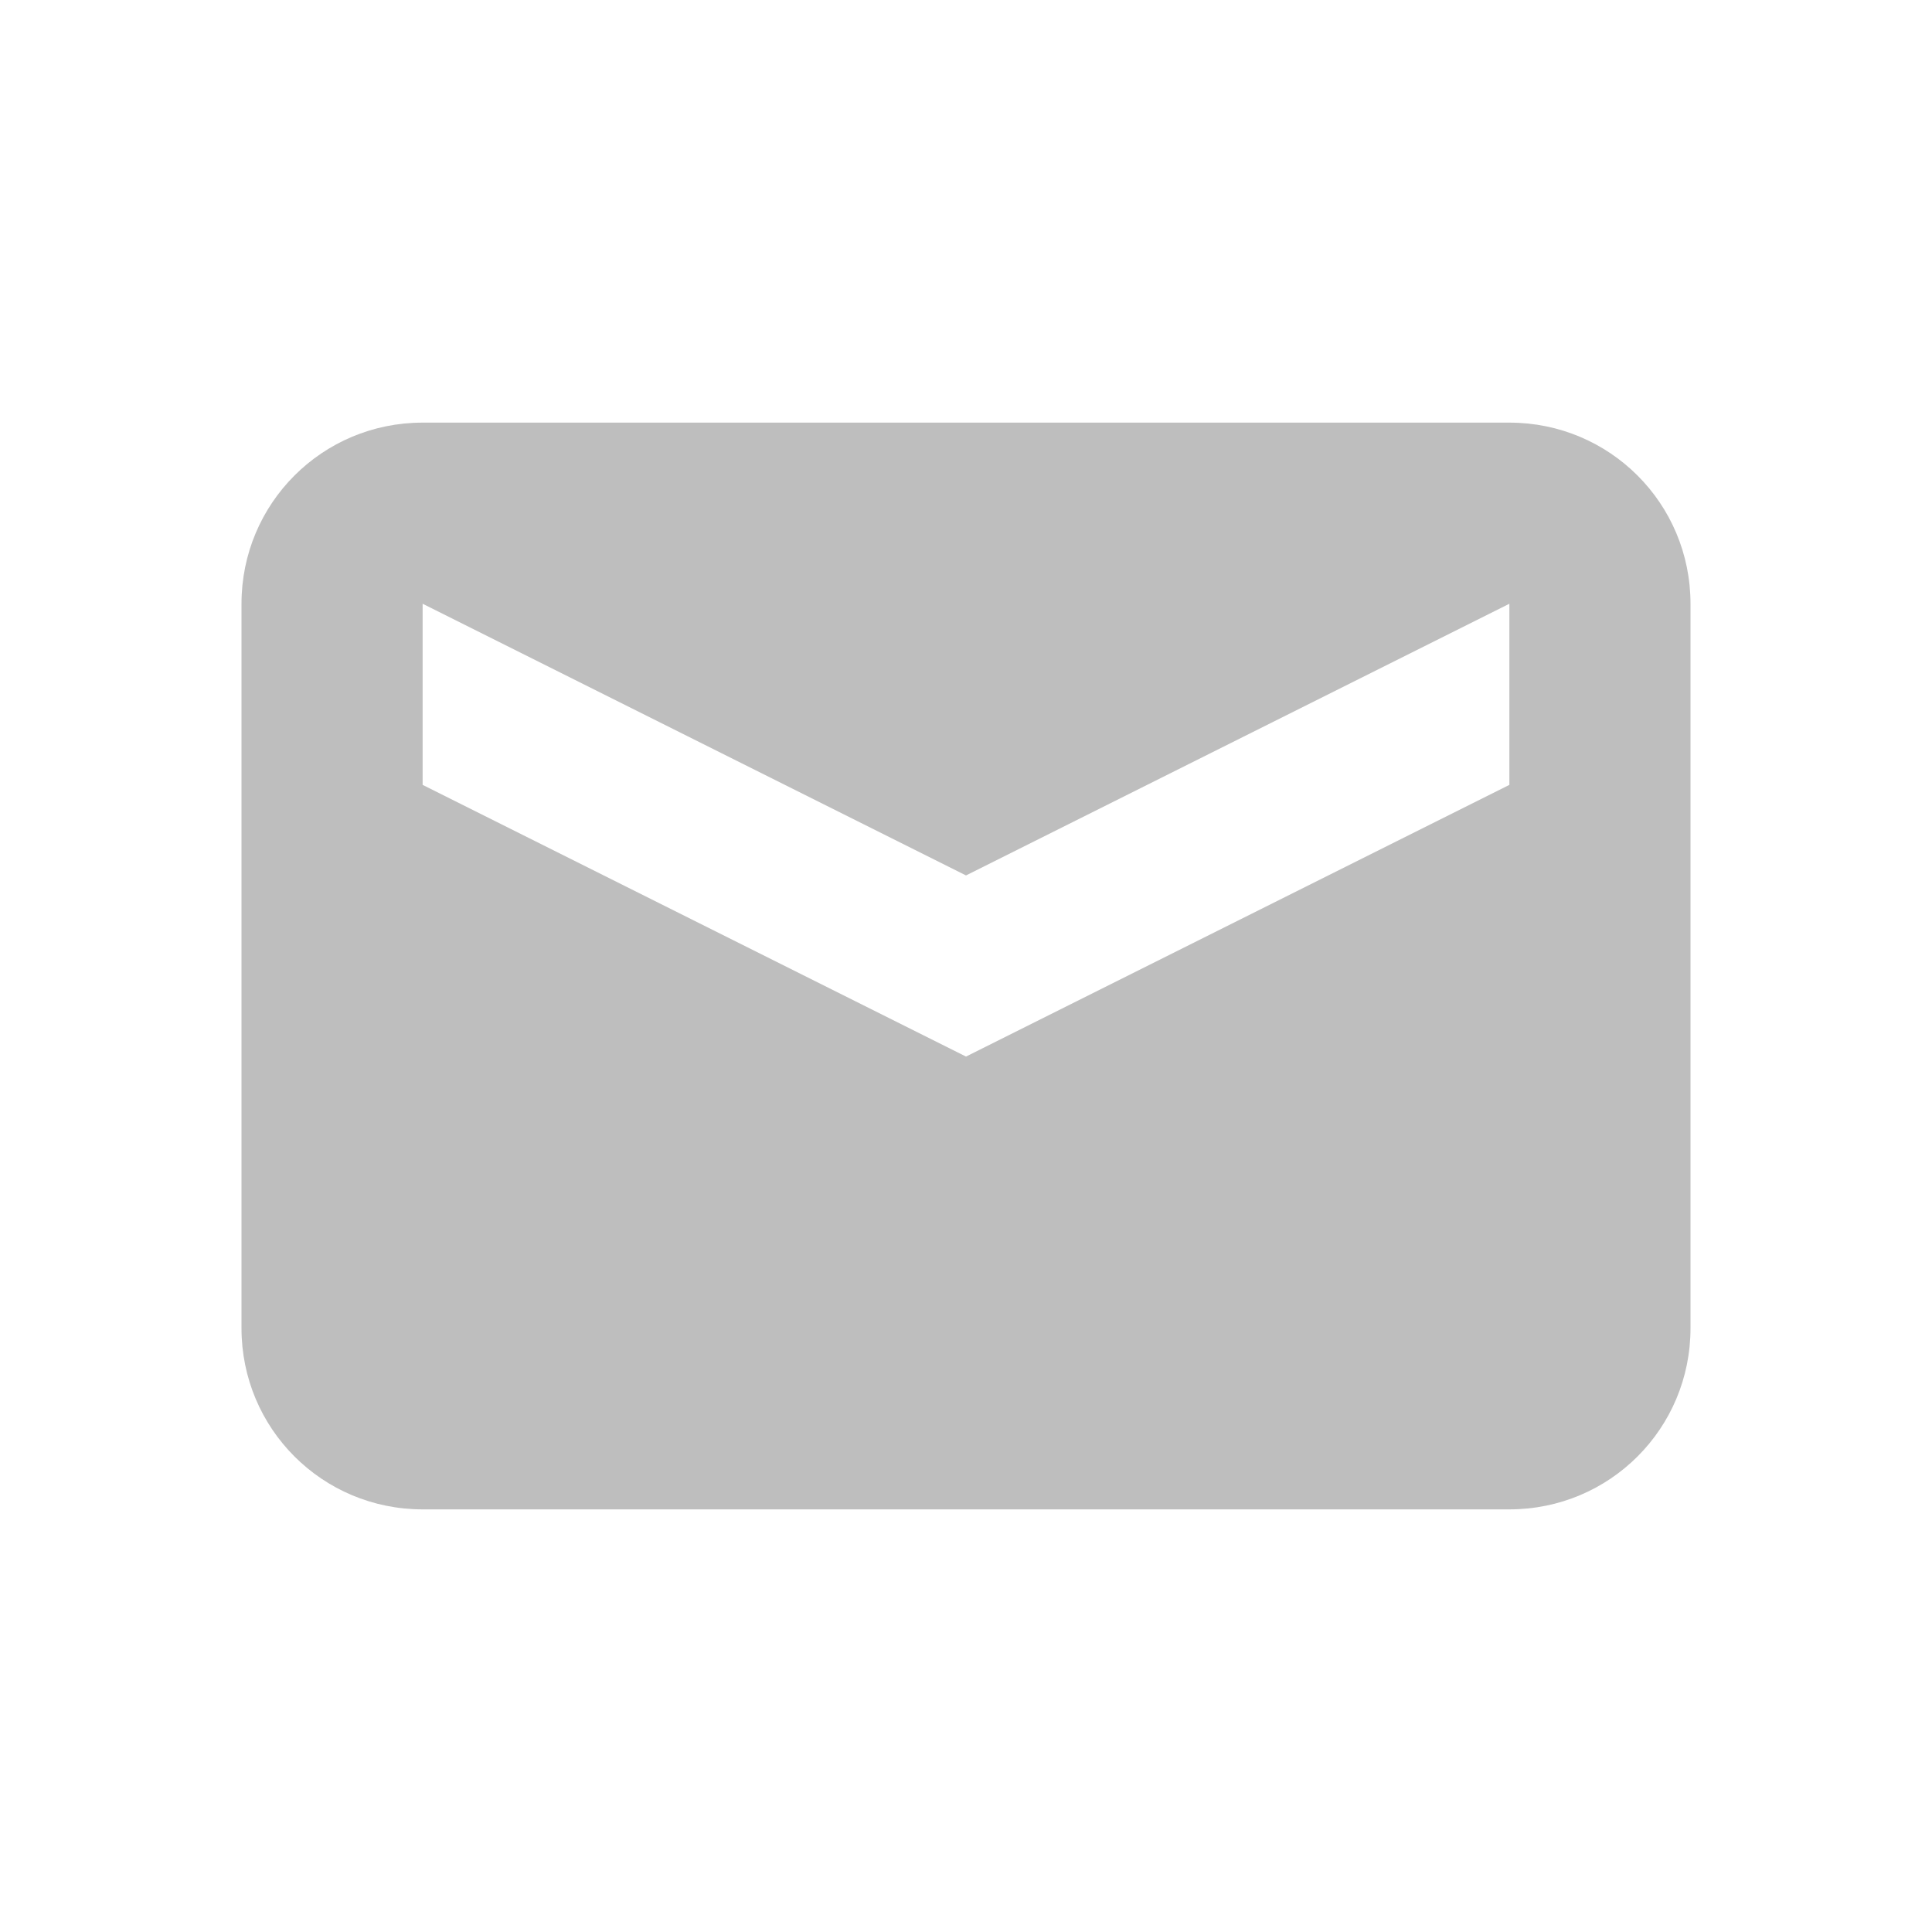
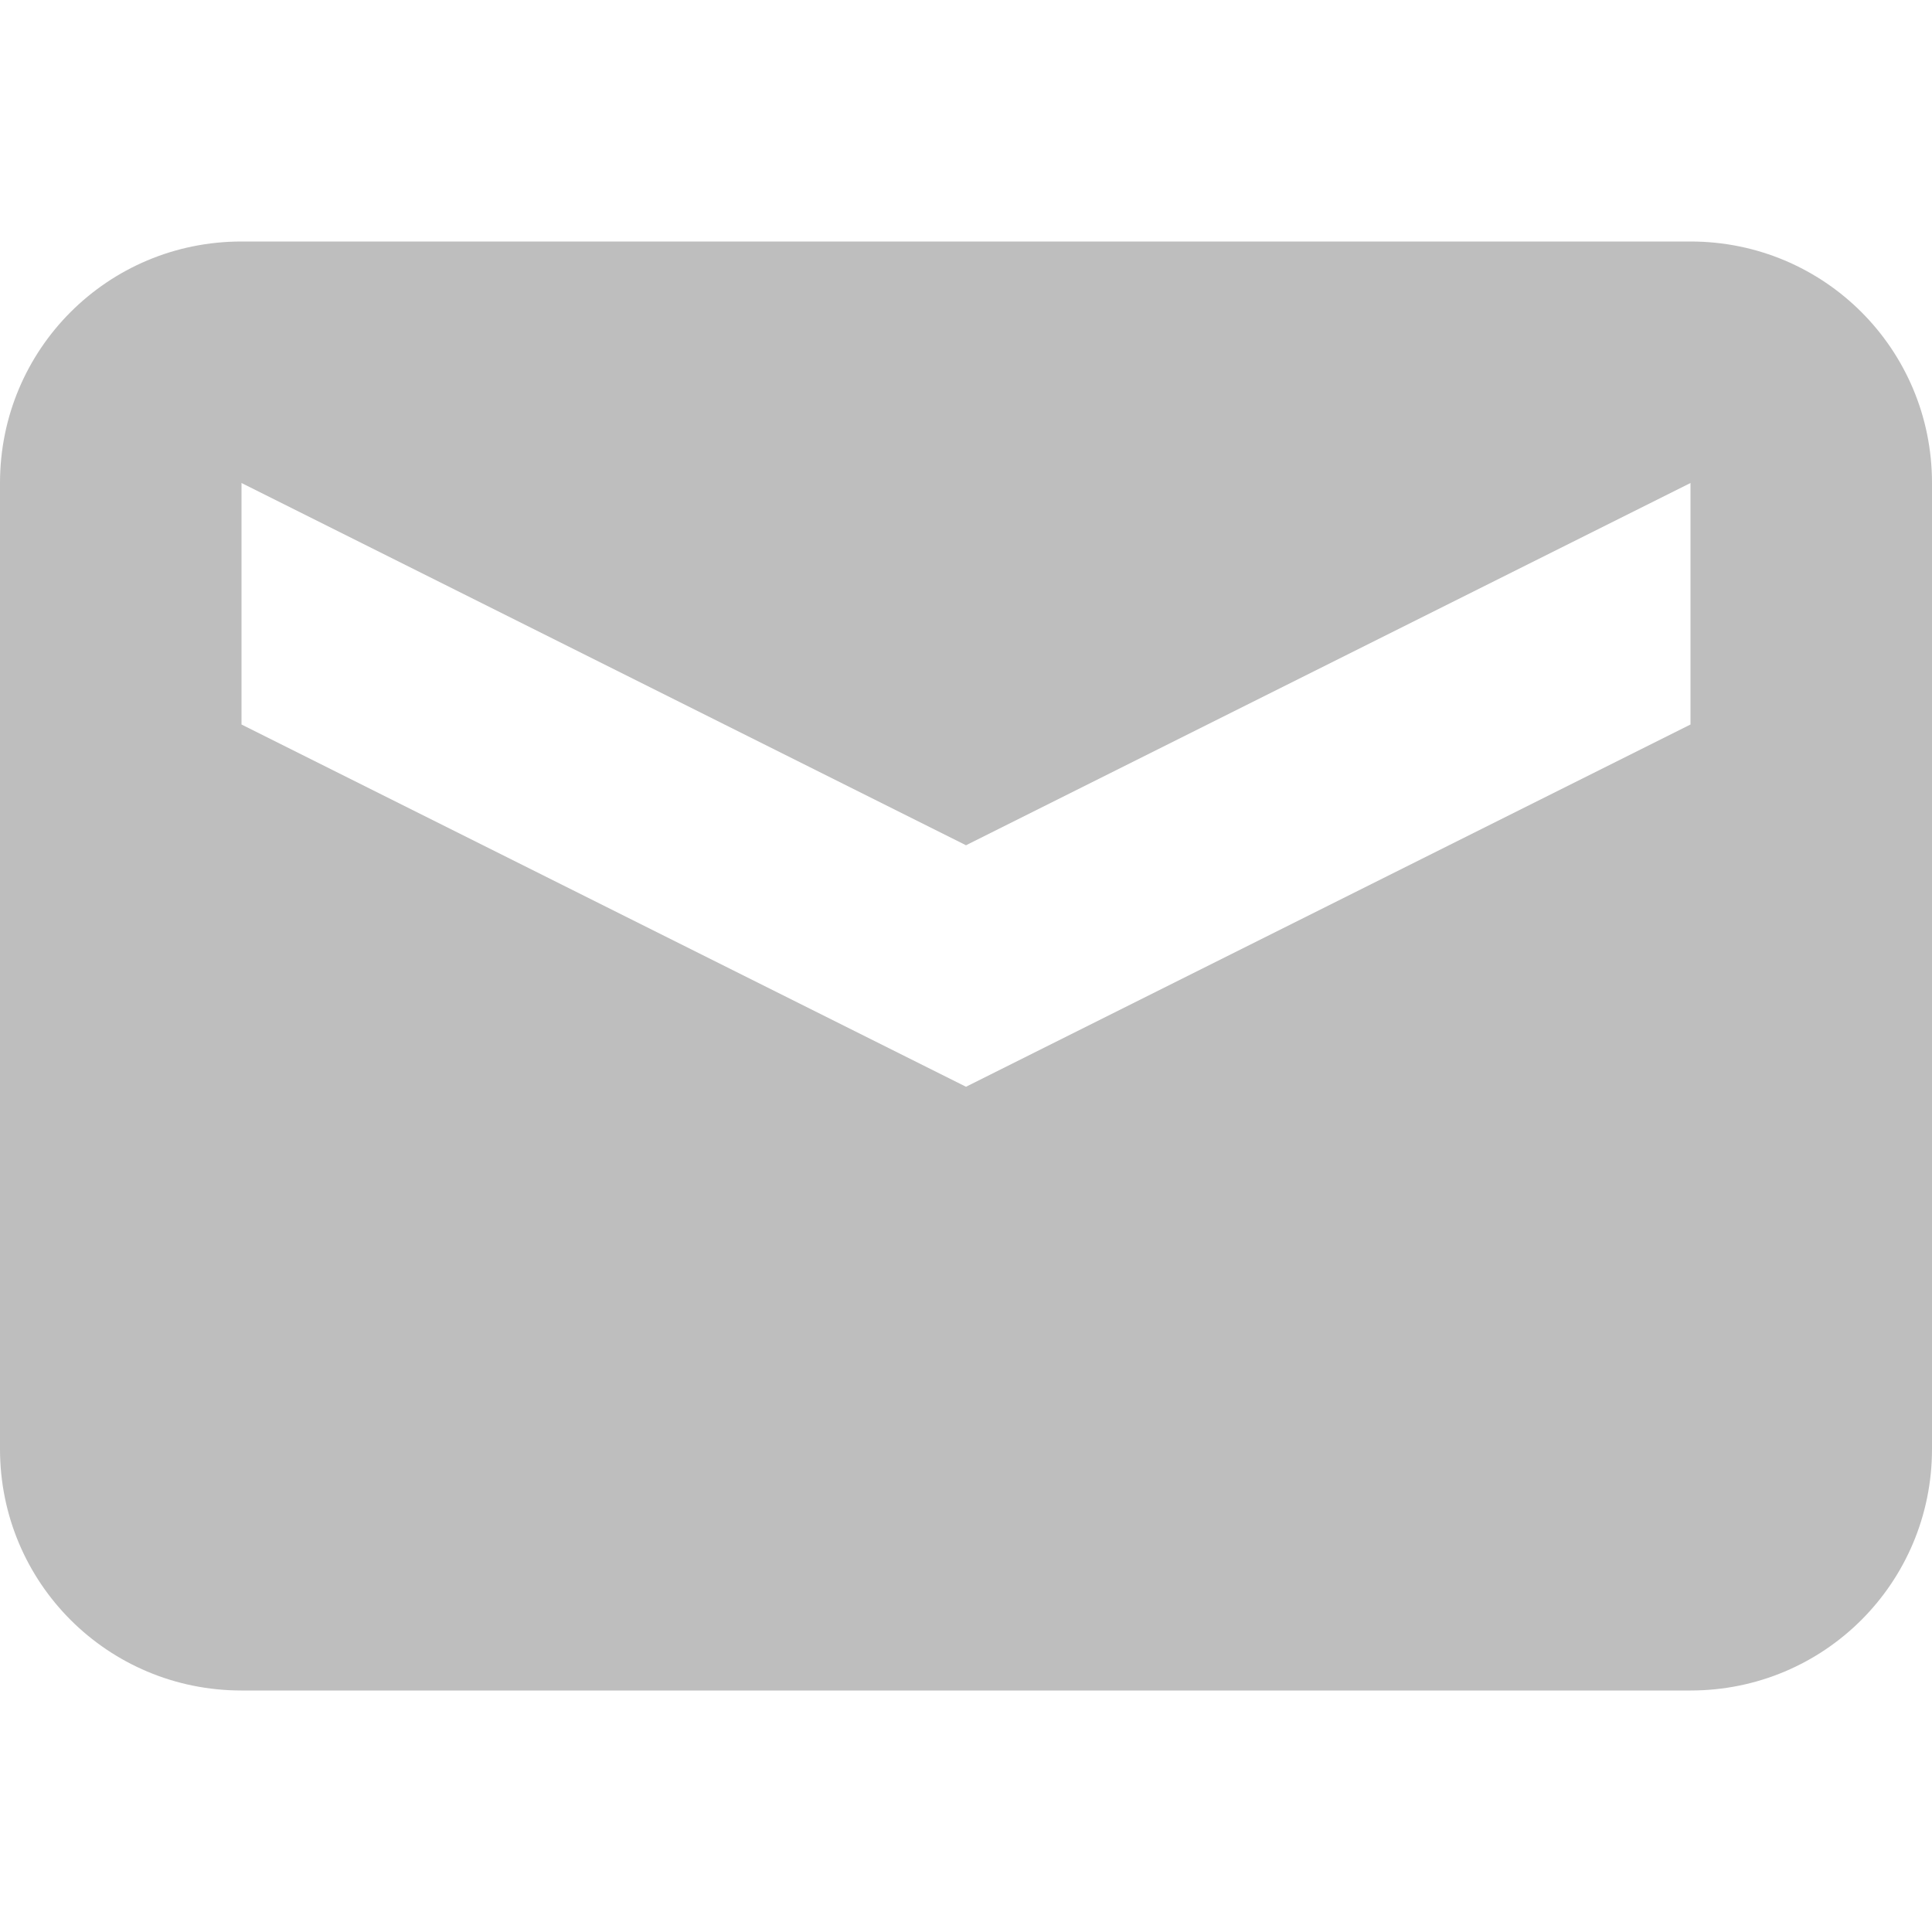
- <svg xmlns="http://www.w3.org/2000/svg" width="16" height="16" enable-background="new" version="1.1">
+ <svg xmlns="http://www.w3.org/2000/svg" width="16" height="16" enable-background="new" version="1.1" viewBox="2 3.5 12 9">
  <g transform="matrix(.75 0 0 .75 -211.75 238.25)">
    <path d="m287-313c-1.108 0-2 0.892-2 2v8c0 1.108 0.892 2 2 2h12c1.108 0 2-0.892 2-2v-8c0-1.108-0.892-2-2-2h-12zm0 2 6 3 6-3v2l-6 3-6-3v-2z" fill="#bebebe" />
  </g>
</svg>
